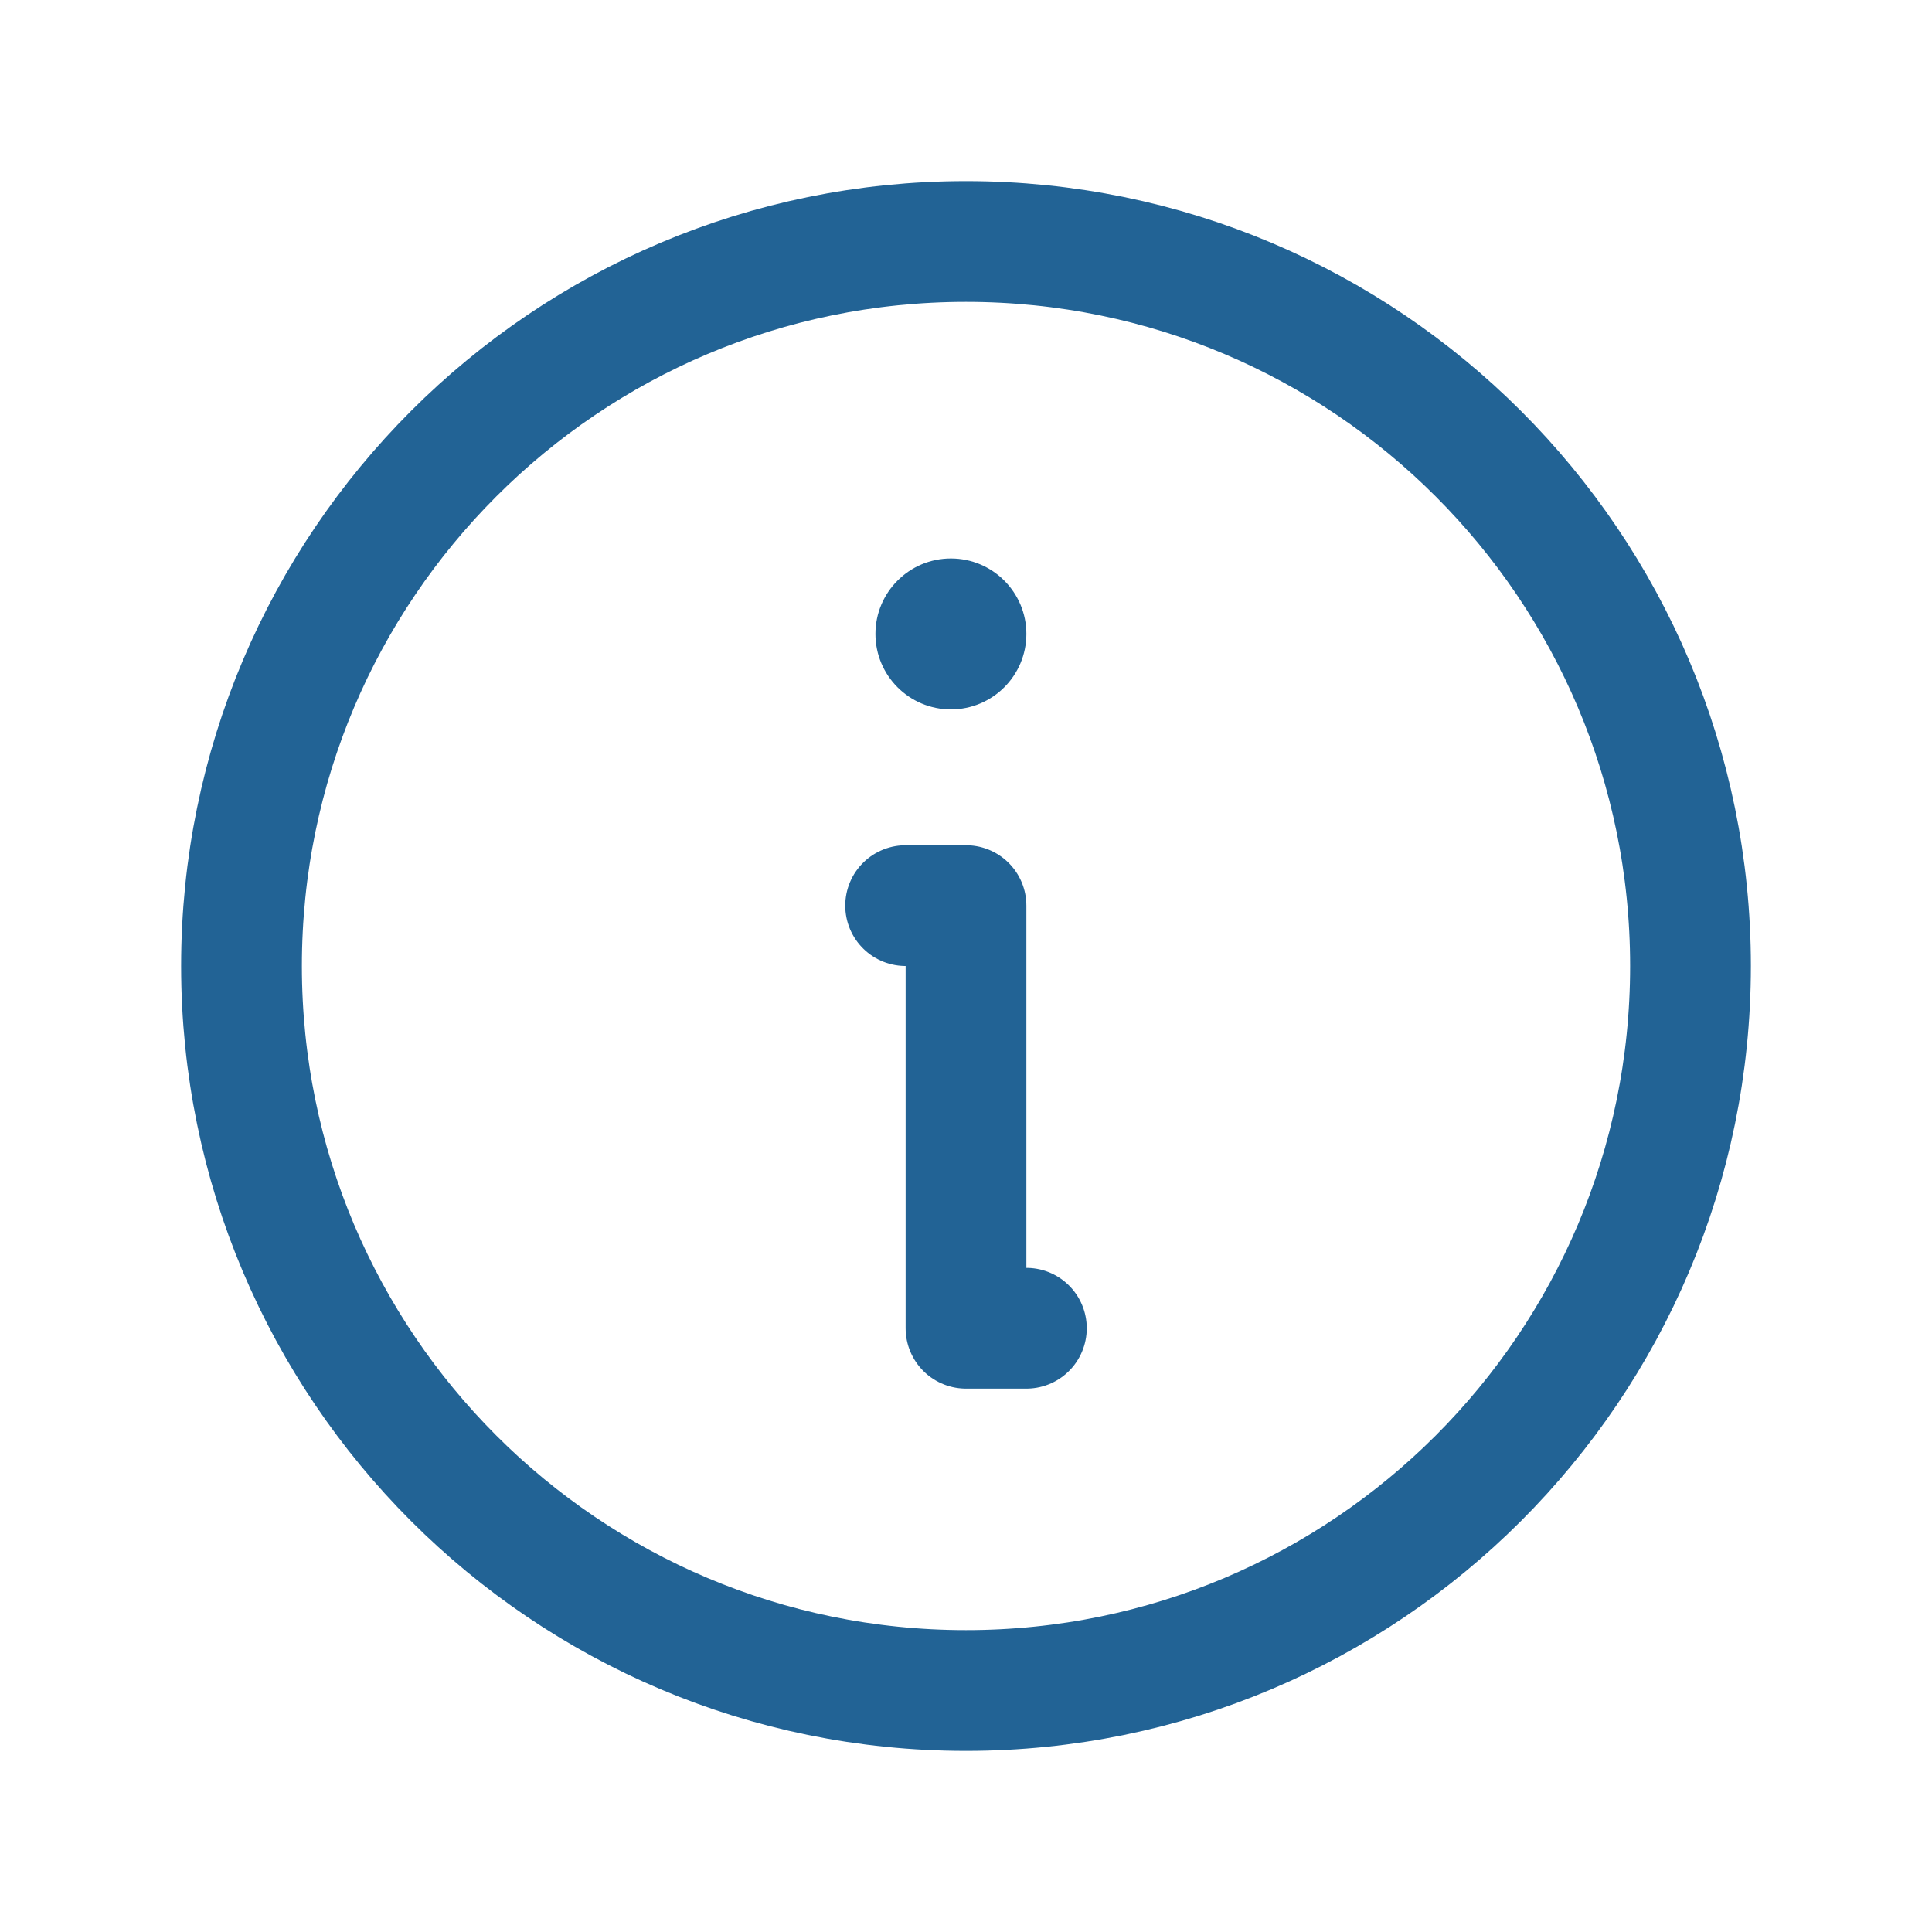
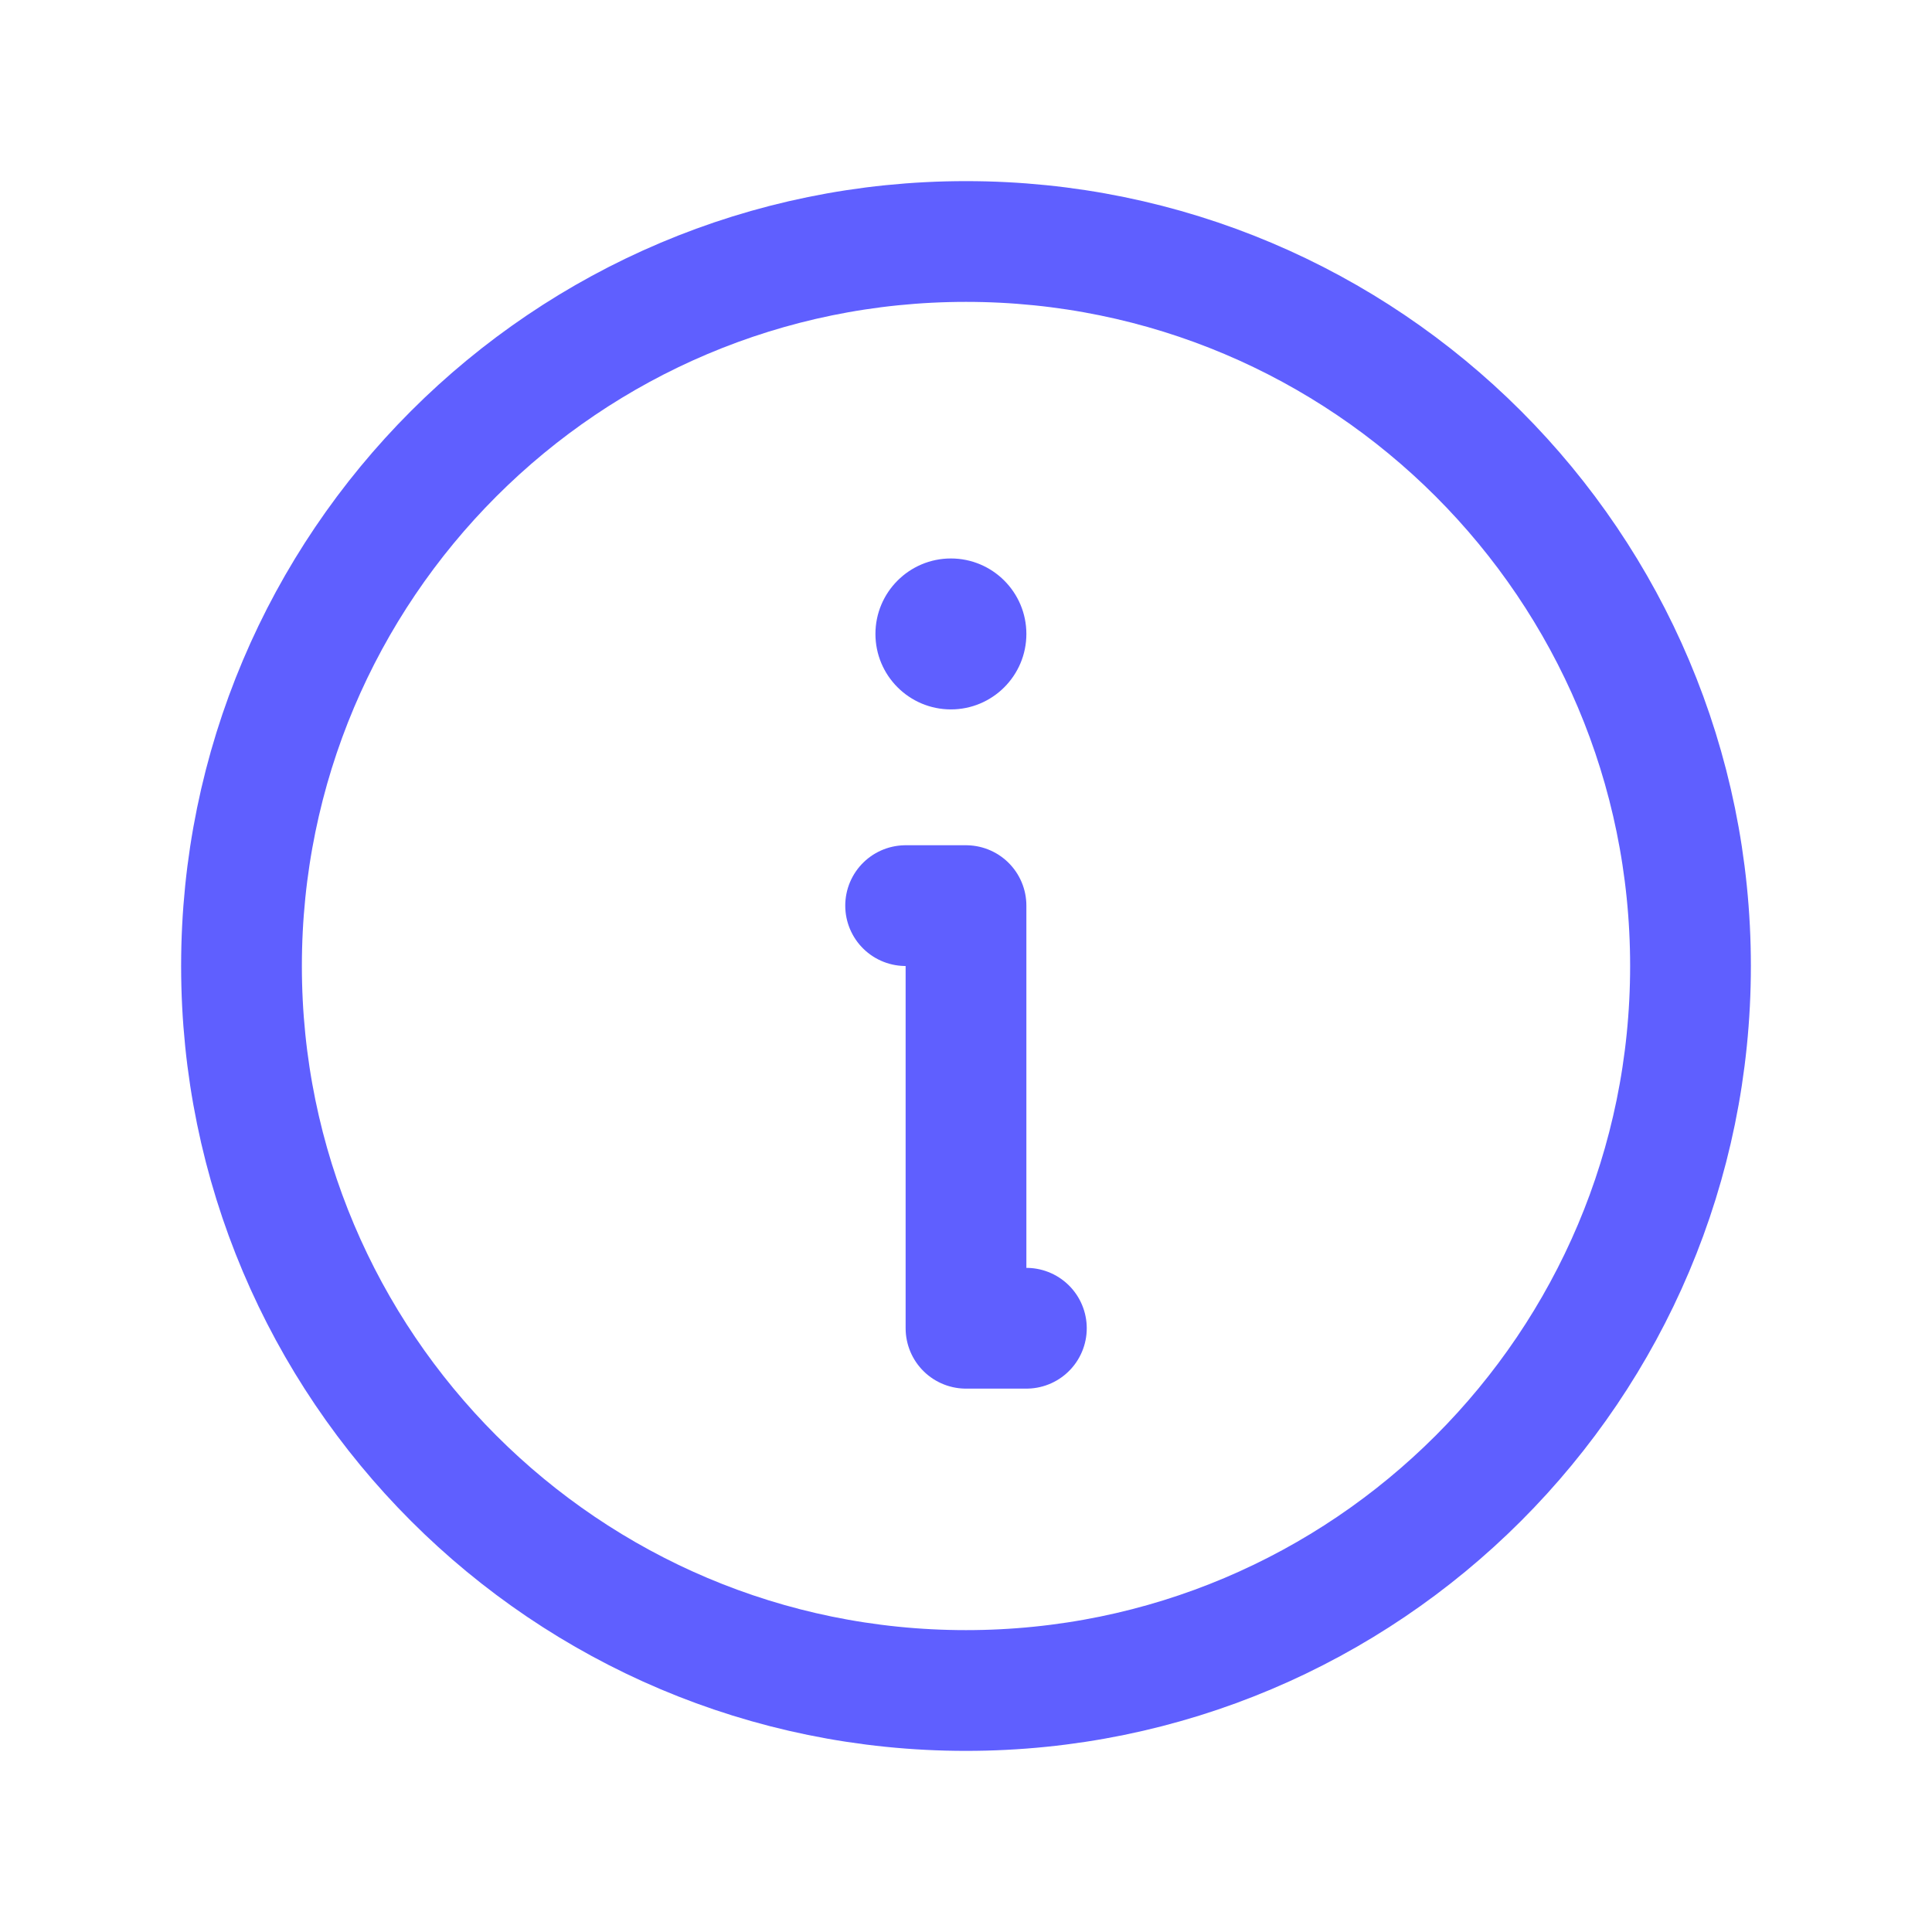
<svg xmlns="http://www.w3.org/2000/svg" width="16" height="16" viewBox="0 0 16 16" fill="none">
-   <path d="M7.5 7.5H8V11H8.5M14 8C14 11.314 11.314 14 8 14C4.686 14 2 11.314 2 8C2 4.686 4.686 2 8 2C11.314 2 14 4.686 14 8Z" stroke="#226395" stroke-linecap="round" stroke-linejoin="round" />
-   <path d="M7.875 5.875C8.22 5.875 8.5 5.595 8.5 5.25C8.5 4.905 8.22 4.625 7.875 4.625C7.53 4.625 7.25 4.905 7.25 5.25C7.25 5.595 7.53 5.875 7.875 5.875Z" fill="#226395" />
+   <path d="M7.5 7.5H8V11H8.5M14 8C14 11.314 11.314 14 8 14C4.686 14 2 11.314 2 8C2 4.686 4.686 2 8 2C11.314 2 14 4.686 14 8Z" stroke="#5F5FFF" stroke-linecap="round" stroke-linejoin="round" />
+   <path d="M7.875 5.875C8.22 5.875 8.5 5.595 8.5 5.25C8.5 4.905 8.22 4.625 7.875 4.625C7.53 4.625 7.25 4.905 7.25 5.25C7.25 5.595 7.53 5.875 7.875 5.875Z" fill="#5F5FFF" />
</svg>
